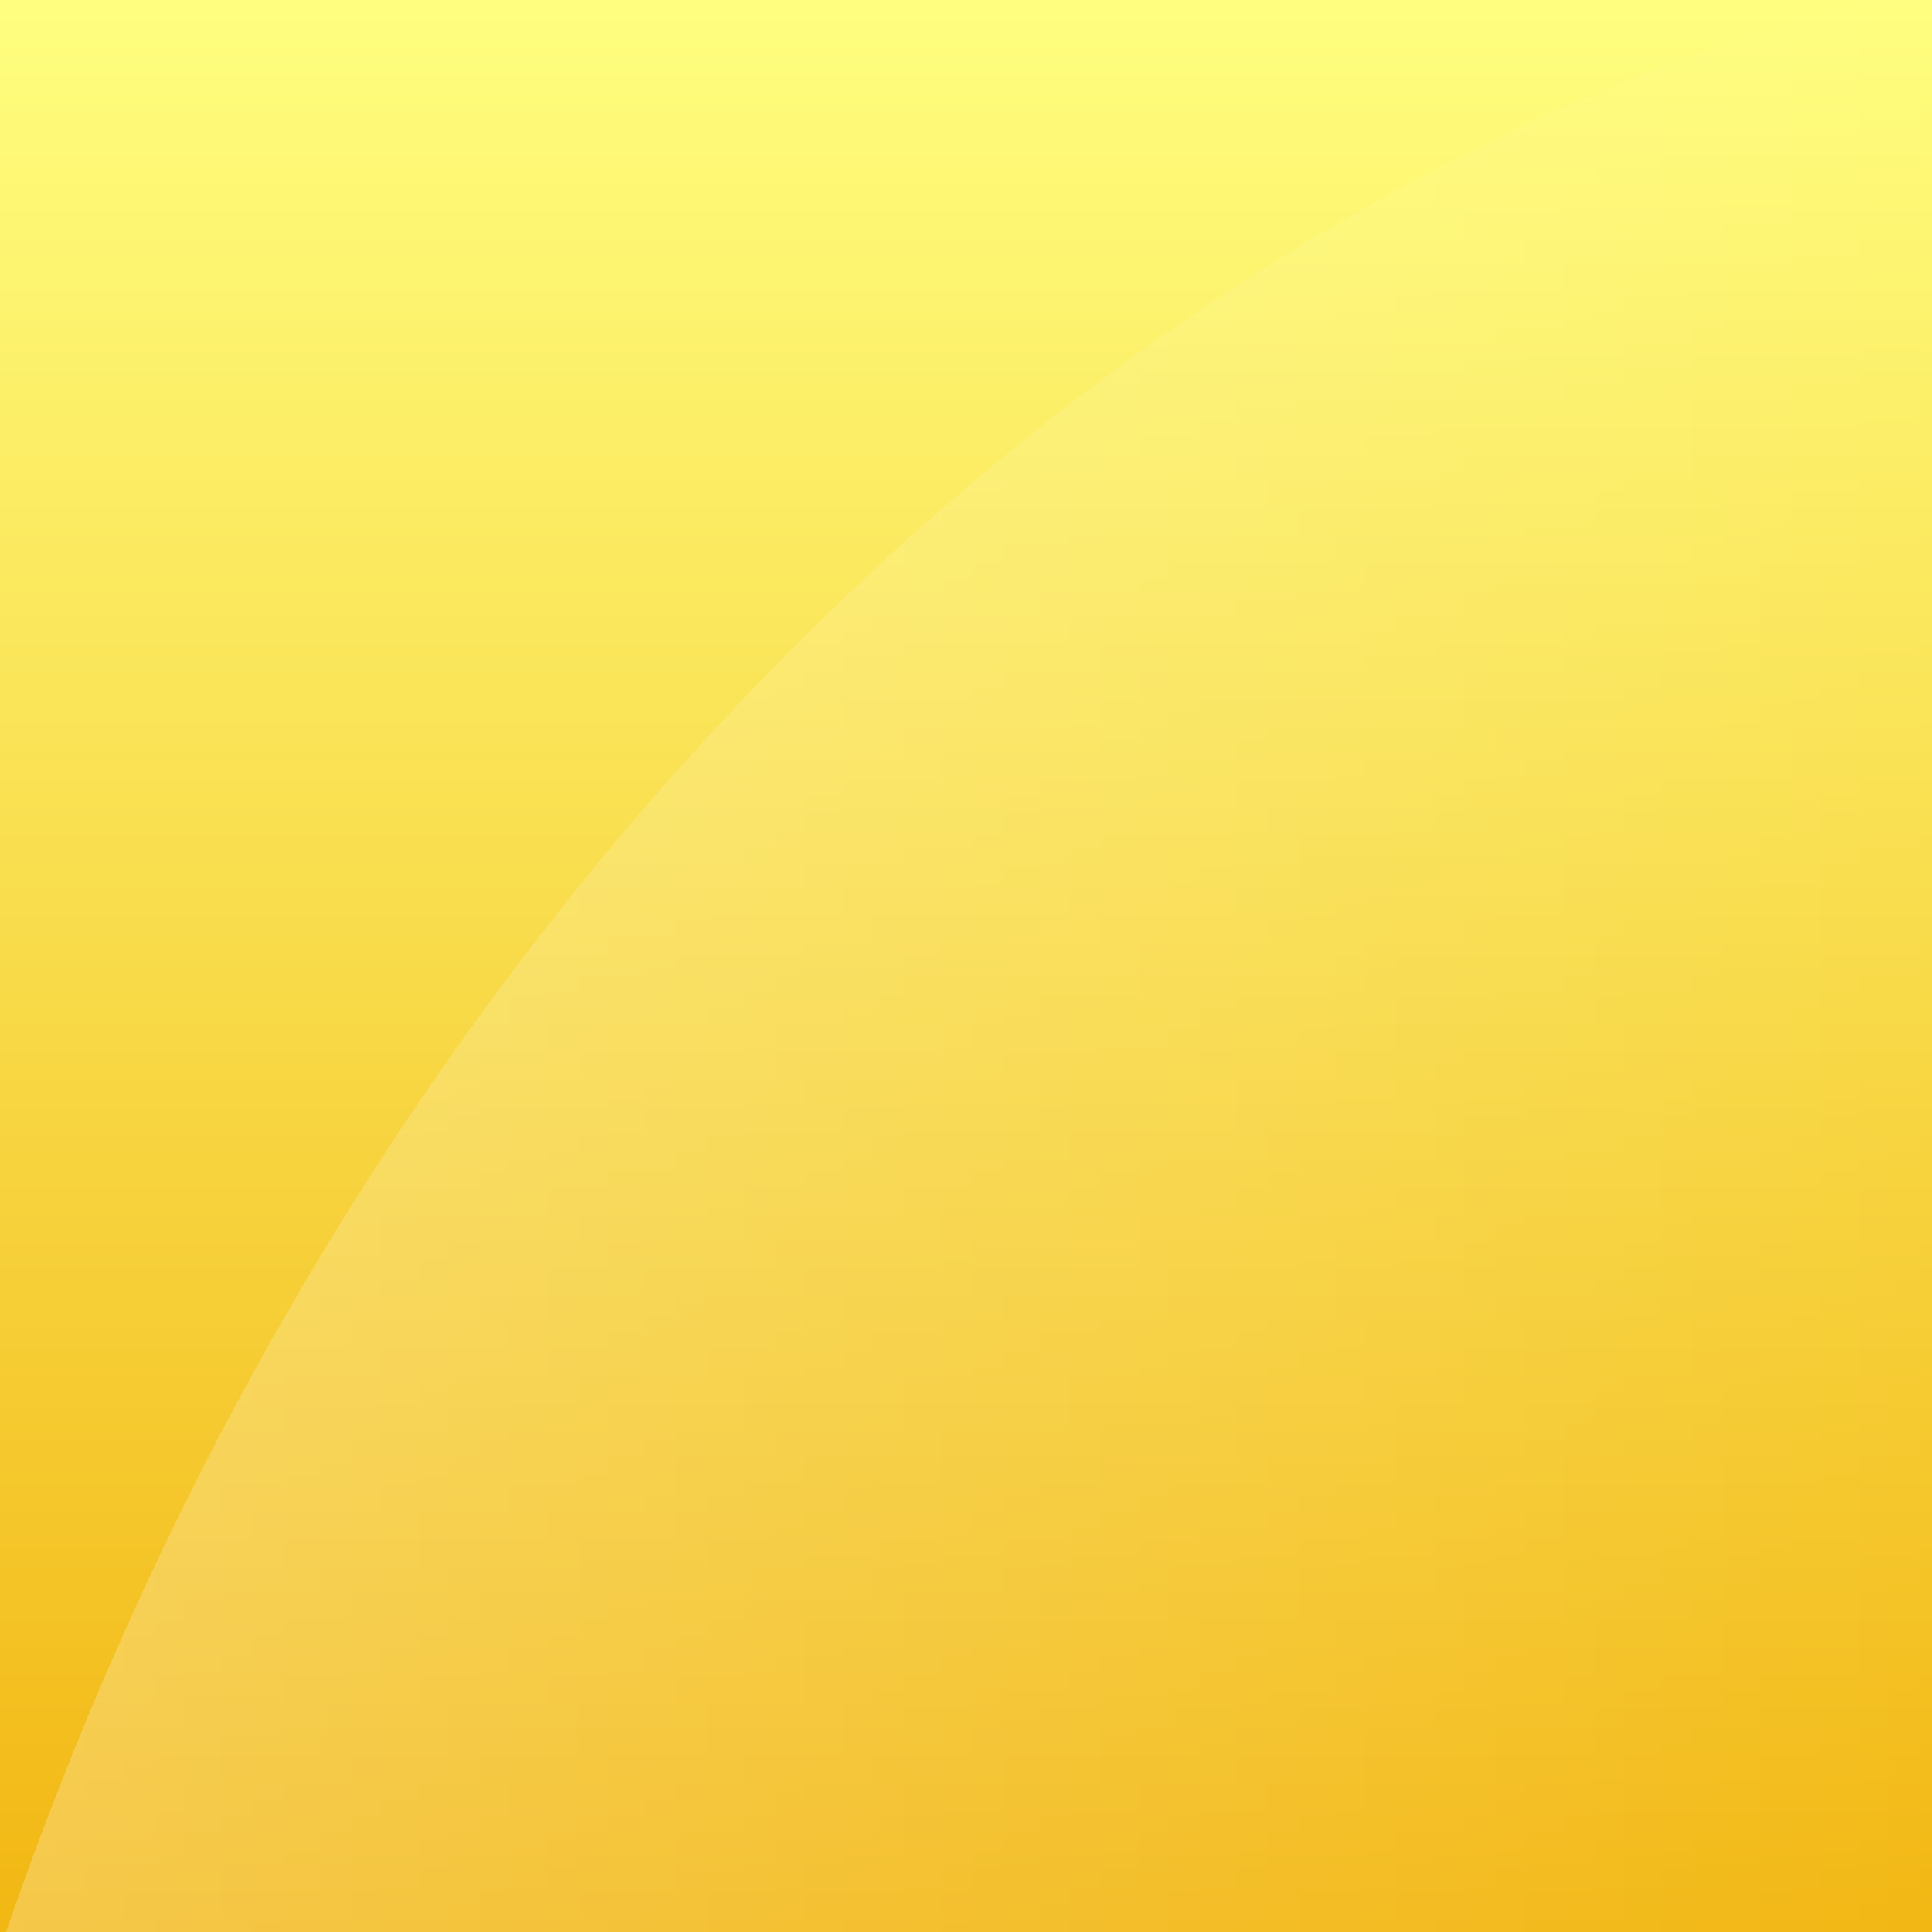
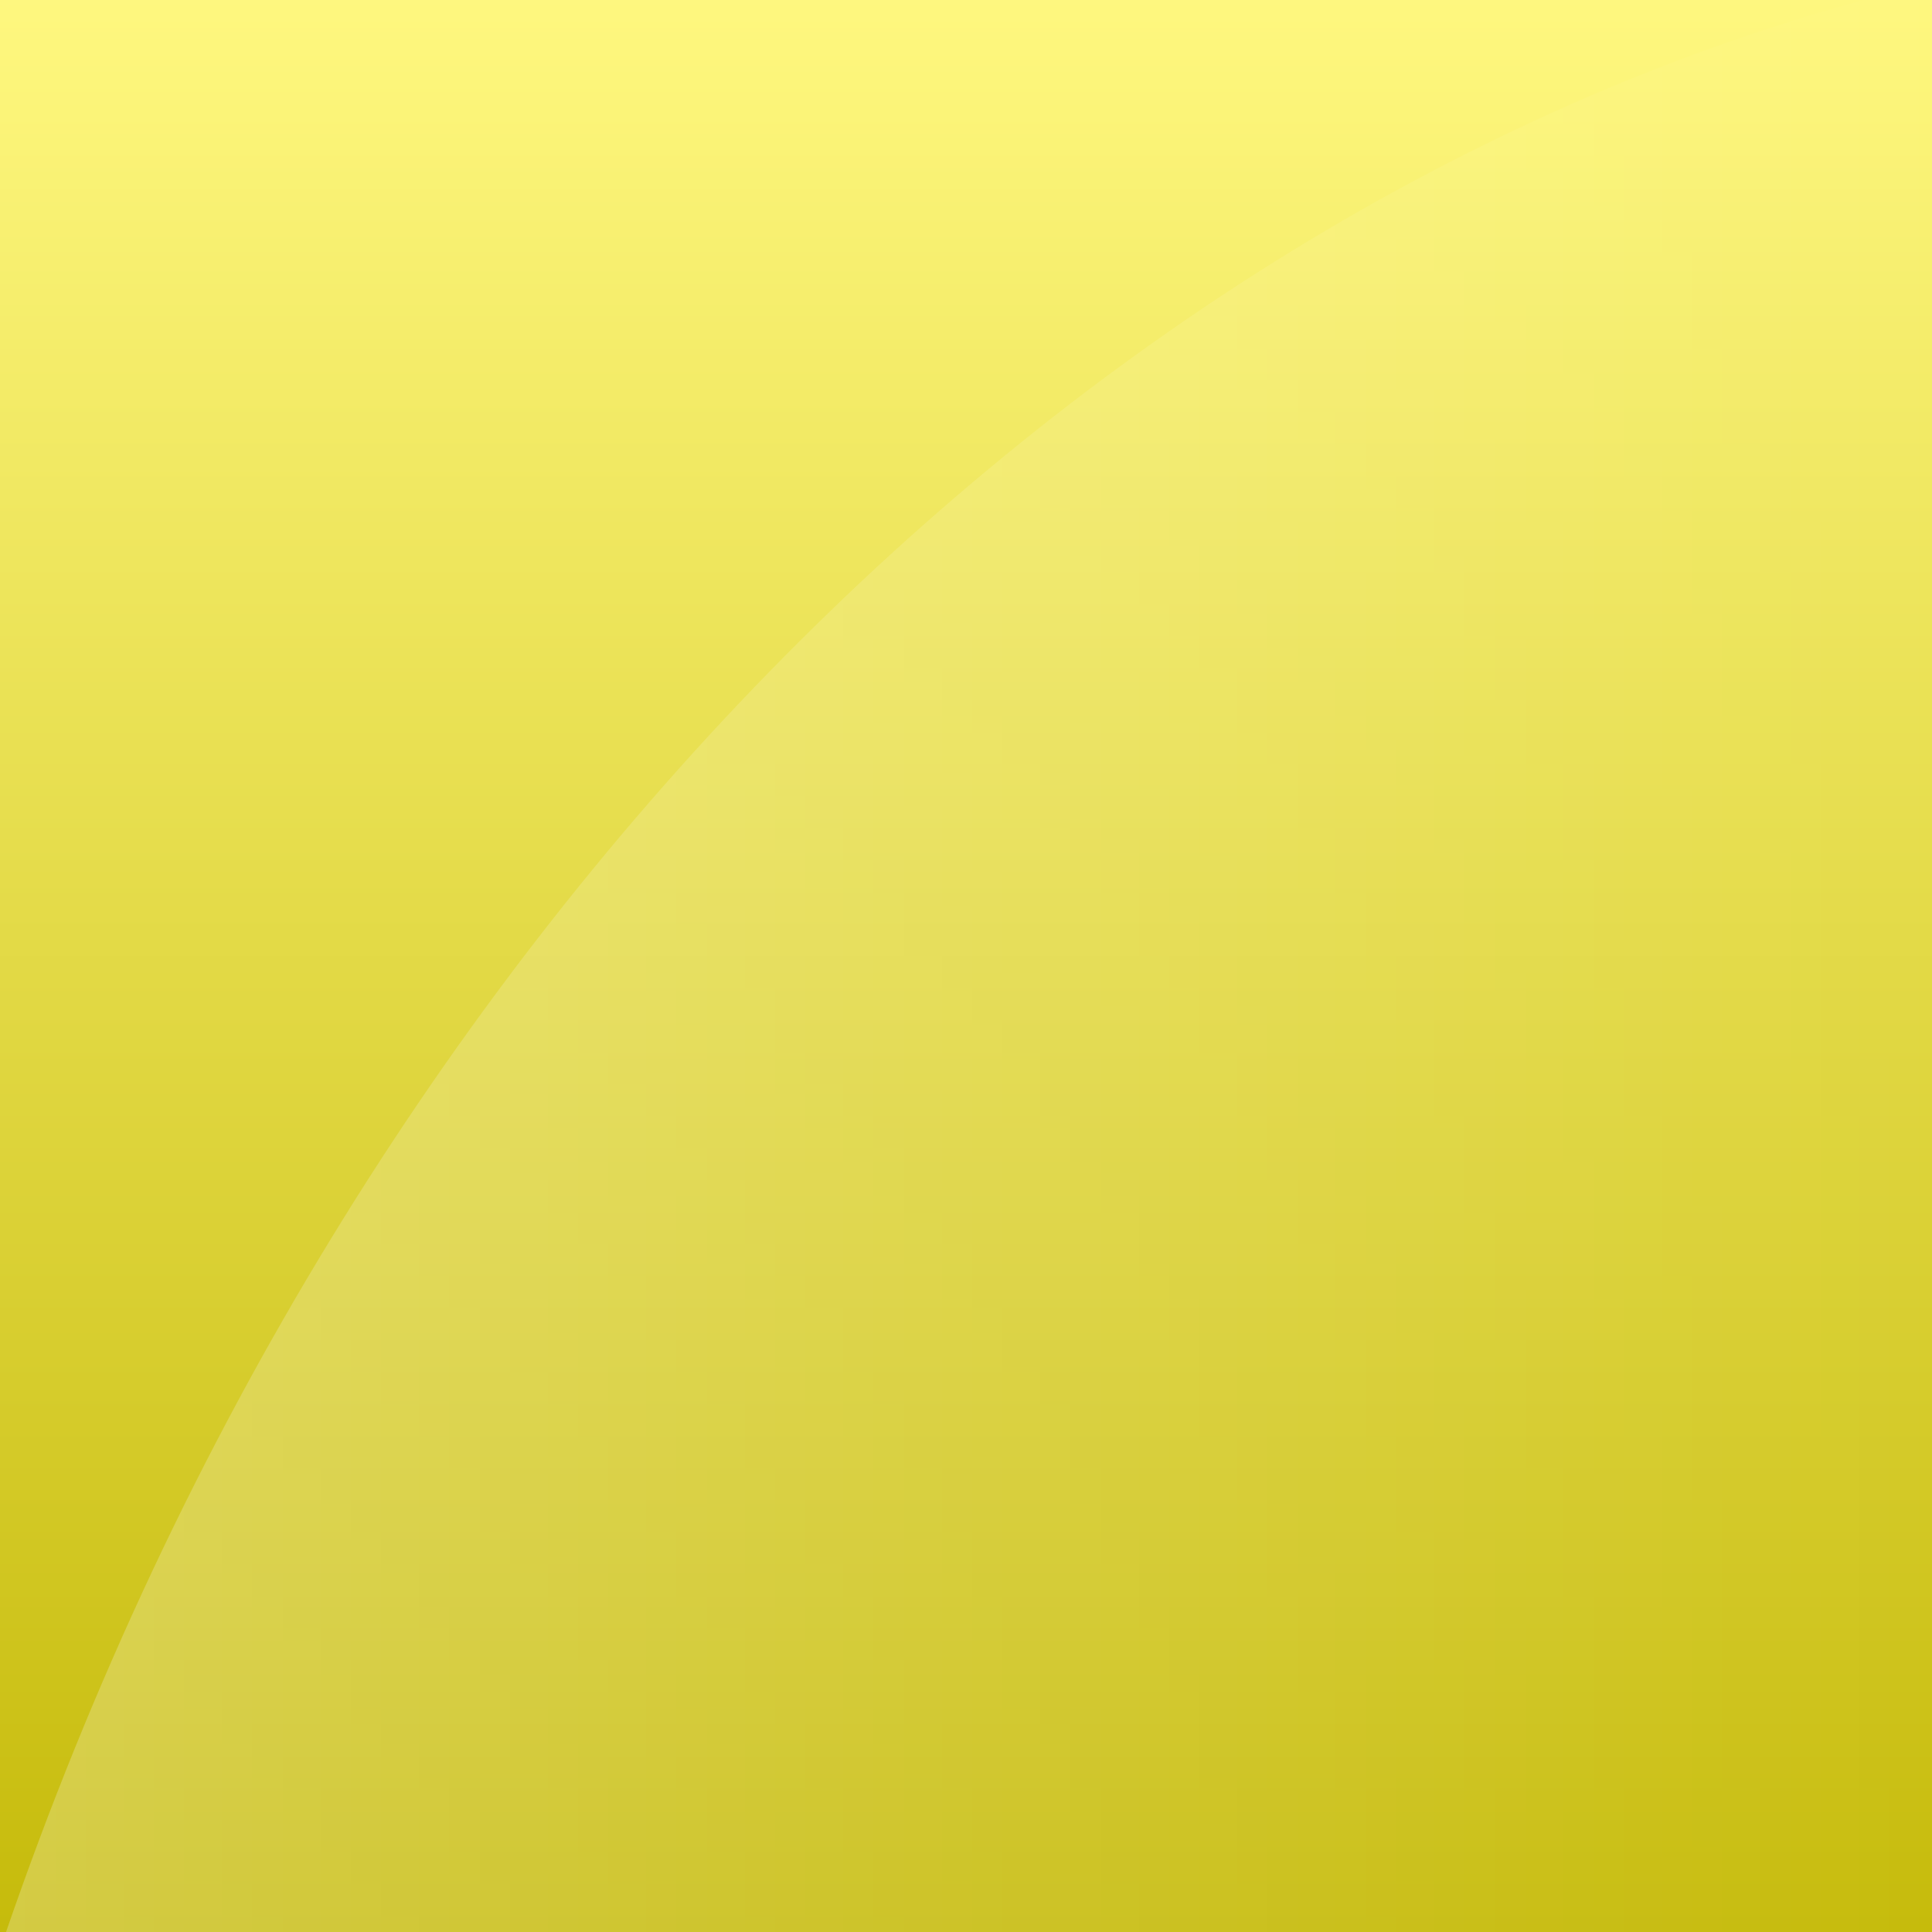
<svg xmlns="http://www.w3.org/2000/svg" xmlns:xlink="http://www.w3.org/1999/xlink" width="40" height="40" id="svg2985" version="1.1">
  <defs id="defs2987">
    <linearGradient id="linearGradient3778">
-       <stop style="stop-color:#ffff80;stop-opacity:1;" offset="0" id="stop3780" />
-       <stop style="stop-color:#f2b713;stop-opacity:1;" offset="1" id="stop3782" />
+       <stop style="stop-color:#fff880;stop-opacity:1;" offset="0" id="stop3780" />
+       <stop style="stop-color:#c6bb0b;stop-opacity:1;" offset="1" id="stop3782" />
    </linearGradient>
    <linearGradient id="linearGradient3770">
      <stop style="stop-color:#ffffff;stop-opacity:1;" offset="0" id="stop3772" />
      <stop style="stop-color:#ffffff;stop-opacity:0;" offset="1" id="stop3774" />
    </linearGradient>
    <linearGradient xlink:href="#linearGradient3770" id="linearGradient3776" x1="0.125" y1="24" x2="48" y2="24" gradientUnits="userSpaceOnUse" gradientTransform="matrix(0.8355091,0,0,0.8333333,0.02056136,8)" />
    <linearGradient xlink:href="#linearGradient3778" id="linearGradient3784" x1="23.84" y1="0.487" x2="23.84" y2="-48.002" gradientUnits="userSpaceOnUse" gradientTransform="matrix(0.8333333,0,0,0.8333333,0,-8)" />
  </defs>
  <g id="layer1" transform="translate(0,-8)">
    <rect style="fill:url(#linearGradient3784);fill-opacity:1;fill-rule:nonzero;stroke:none" id="rect2993" width="40" height="40" x="0" y="-48" transform="scale(1,-1)" />
    <path style="opacity:0.234;fill:url(#linearGradient3776);fill-opacity:1;fill-rule:nonzero;stroke:none" d="M 38.585,8 C 22.32,12.438 7.236,27.333 0.125,48 l 40,0 0,-40 -1.54,0 z" id="path2995" />
  </g>
</svg>
